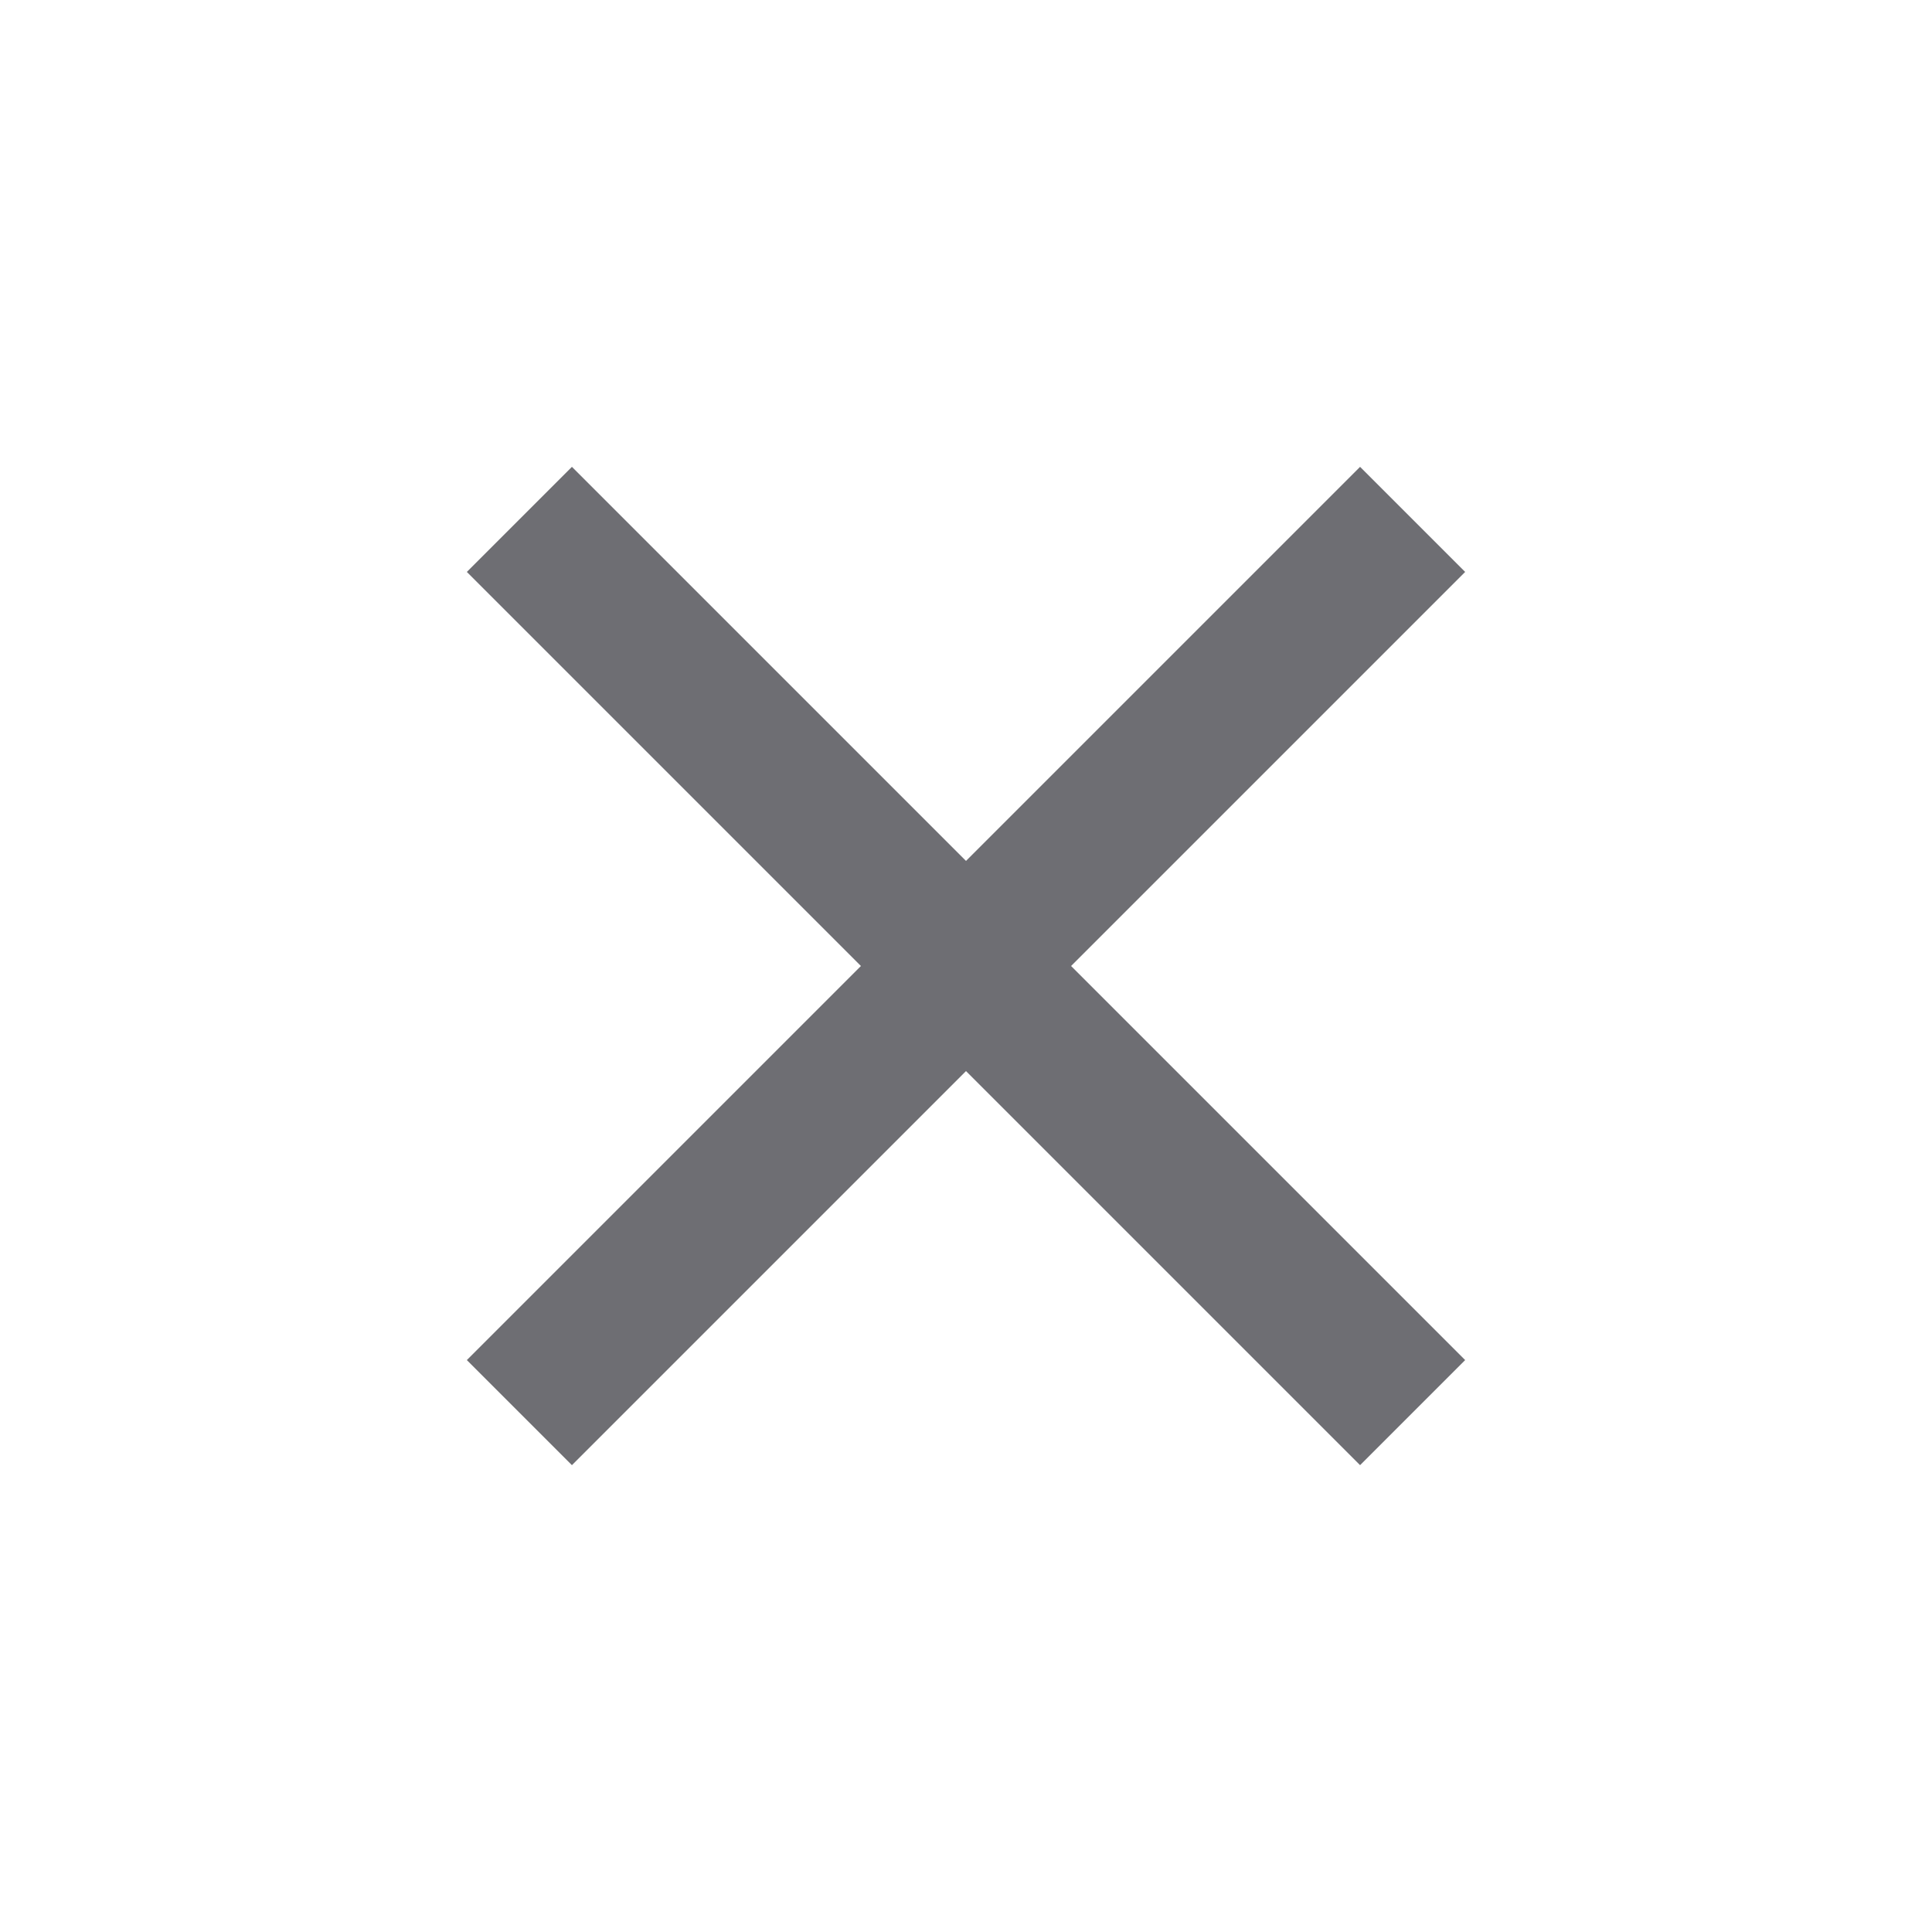
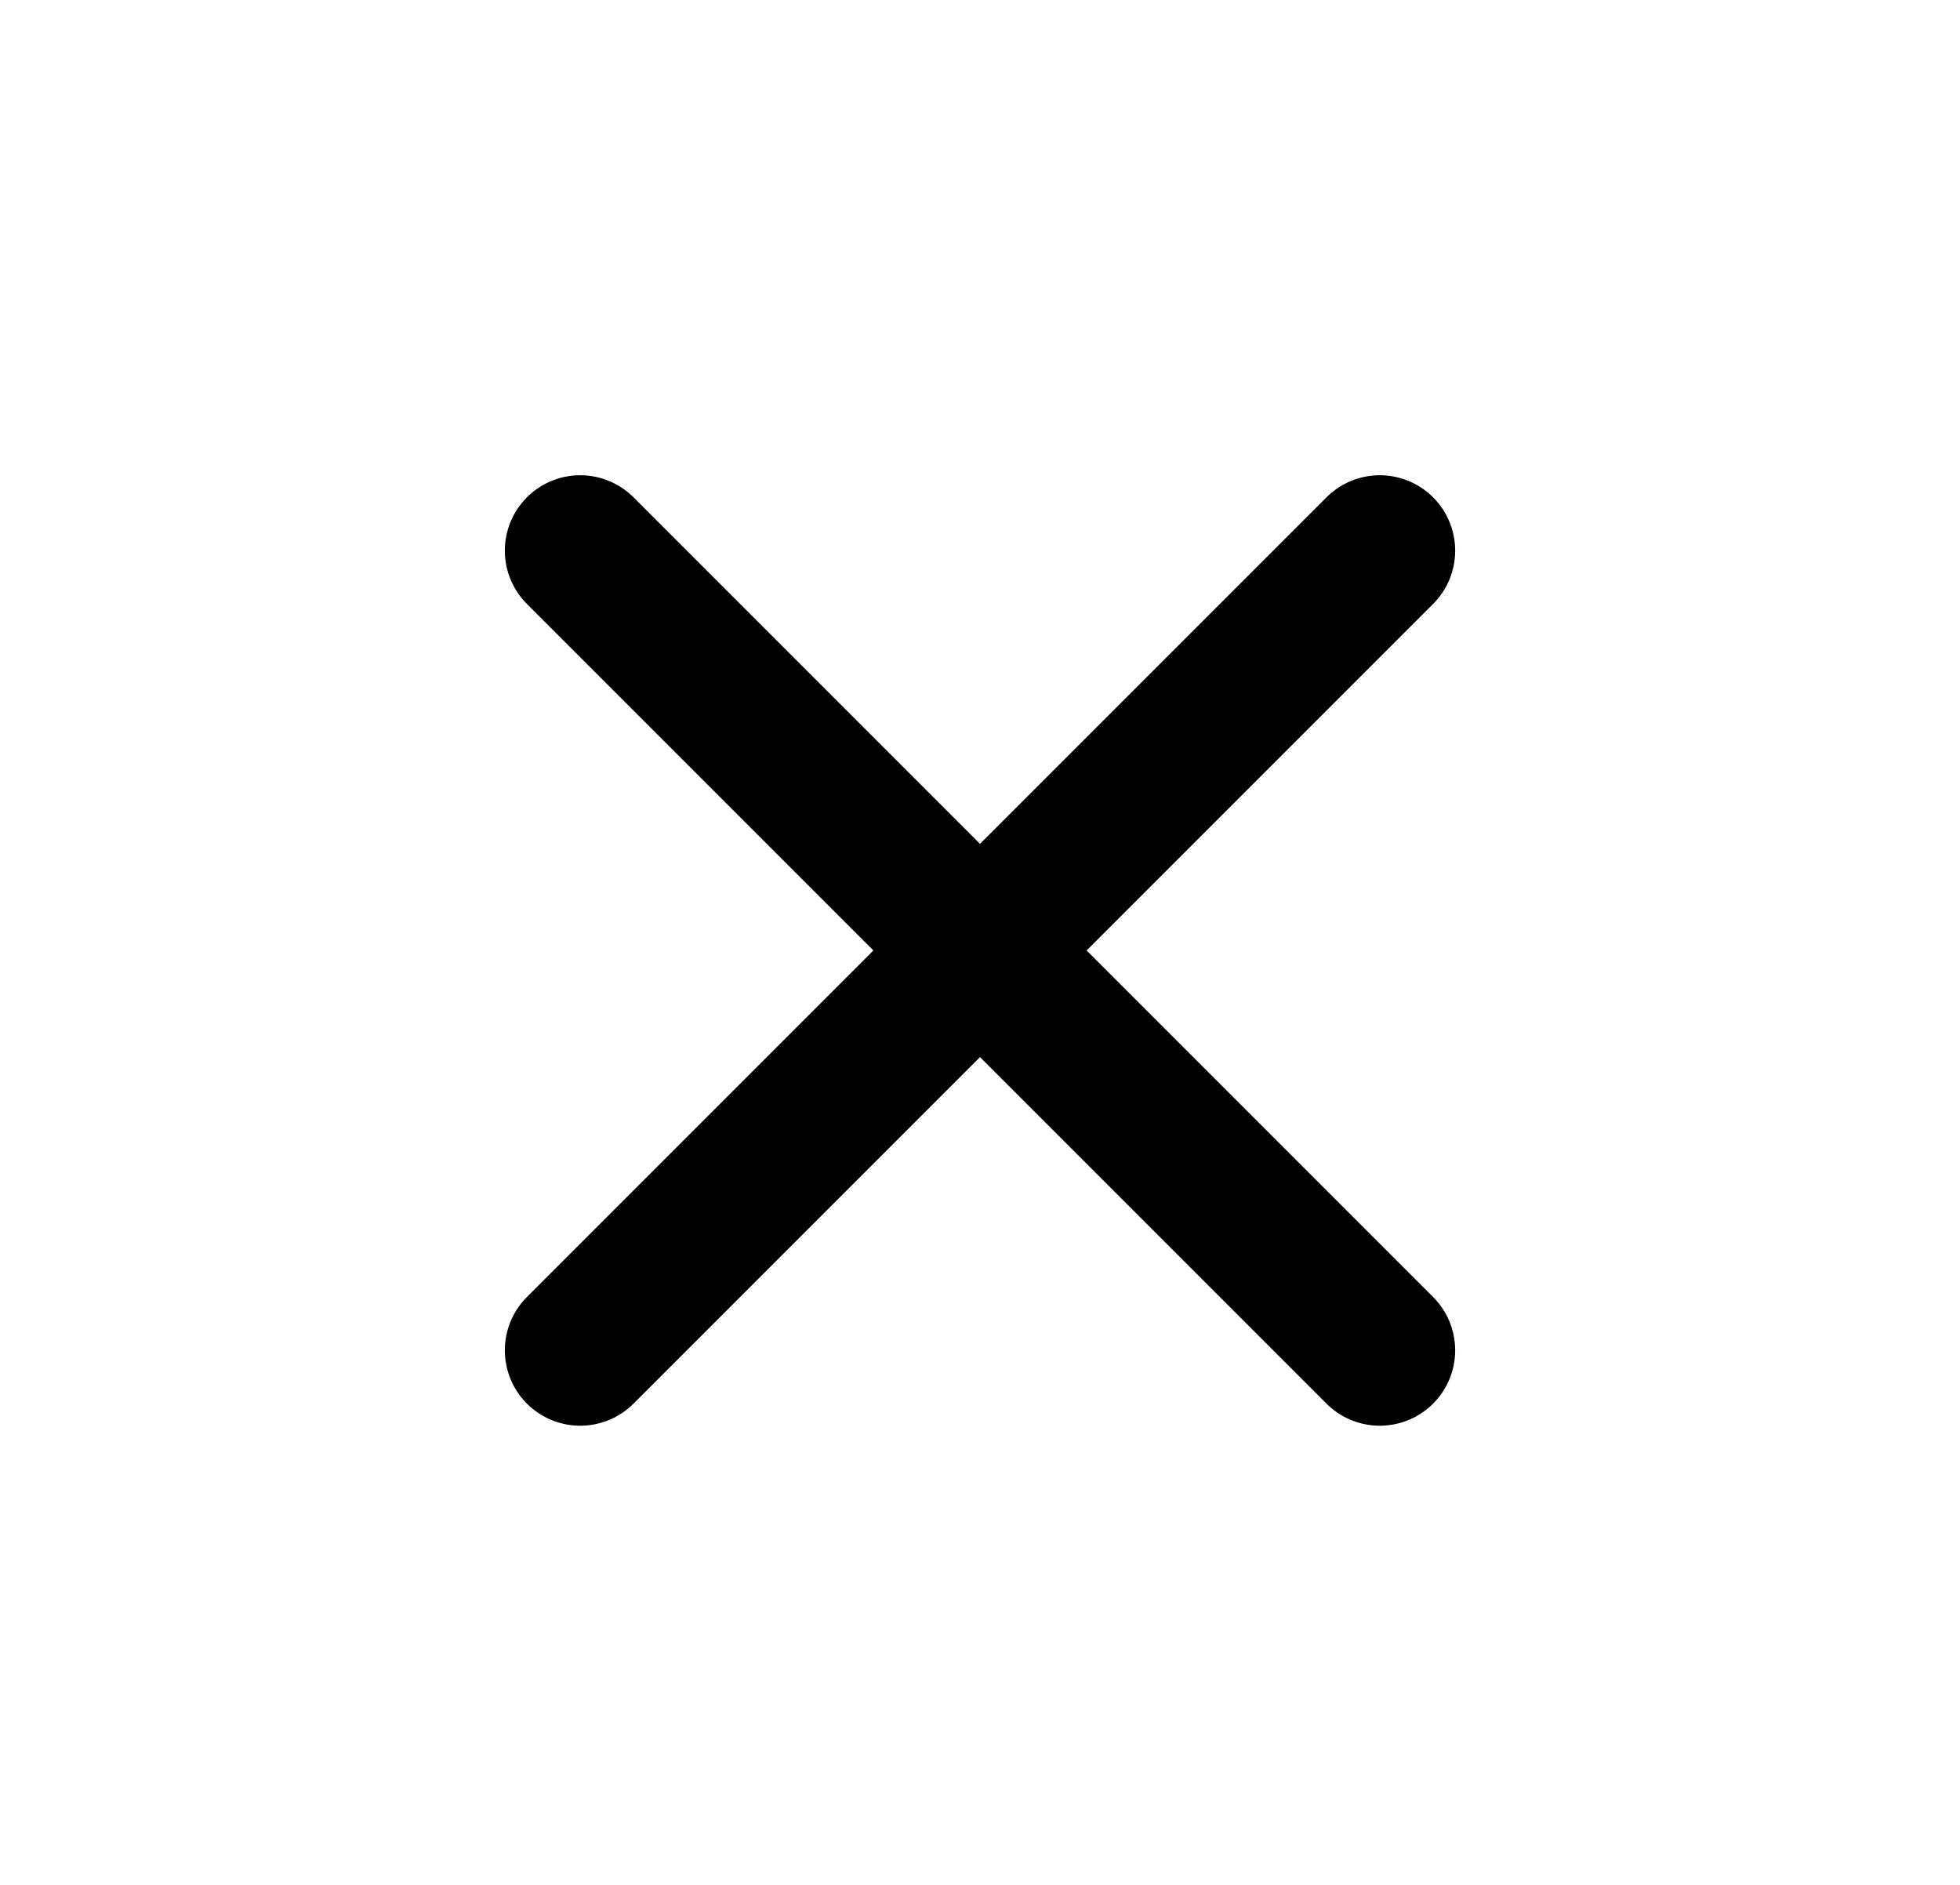
- <svg xmlns="http://www.w3.org/2000/svg" height="26" viewBox="0 0 26 26" width="26">
-   <g fill="none" fill-rule="evenodd" stroke="#6e6e73" stroke-linecap="square" stroke-width="2" transform="matrix(.7071068 .7071068 -.7071068 .7071068 13 2.393398)">
+ <svg xmlns="http://www.w3.org/2000/svg" height="25" viewBox="0 0 26 25" width="26">
+   <g fill="none" fill-rule="evenodd" stroke="#000" stroke-linecap="round" stroke-width="2" transform="matrix(.7071068 .7071068 -.7071068 .7071068 13 1.999998)">
    <path d="m0 7.5h15" />
    <path d="m7.5 0v15" />
  </g>
</svg>
